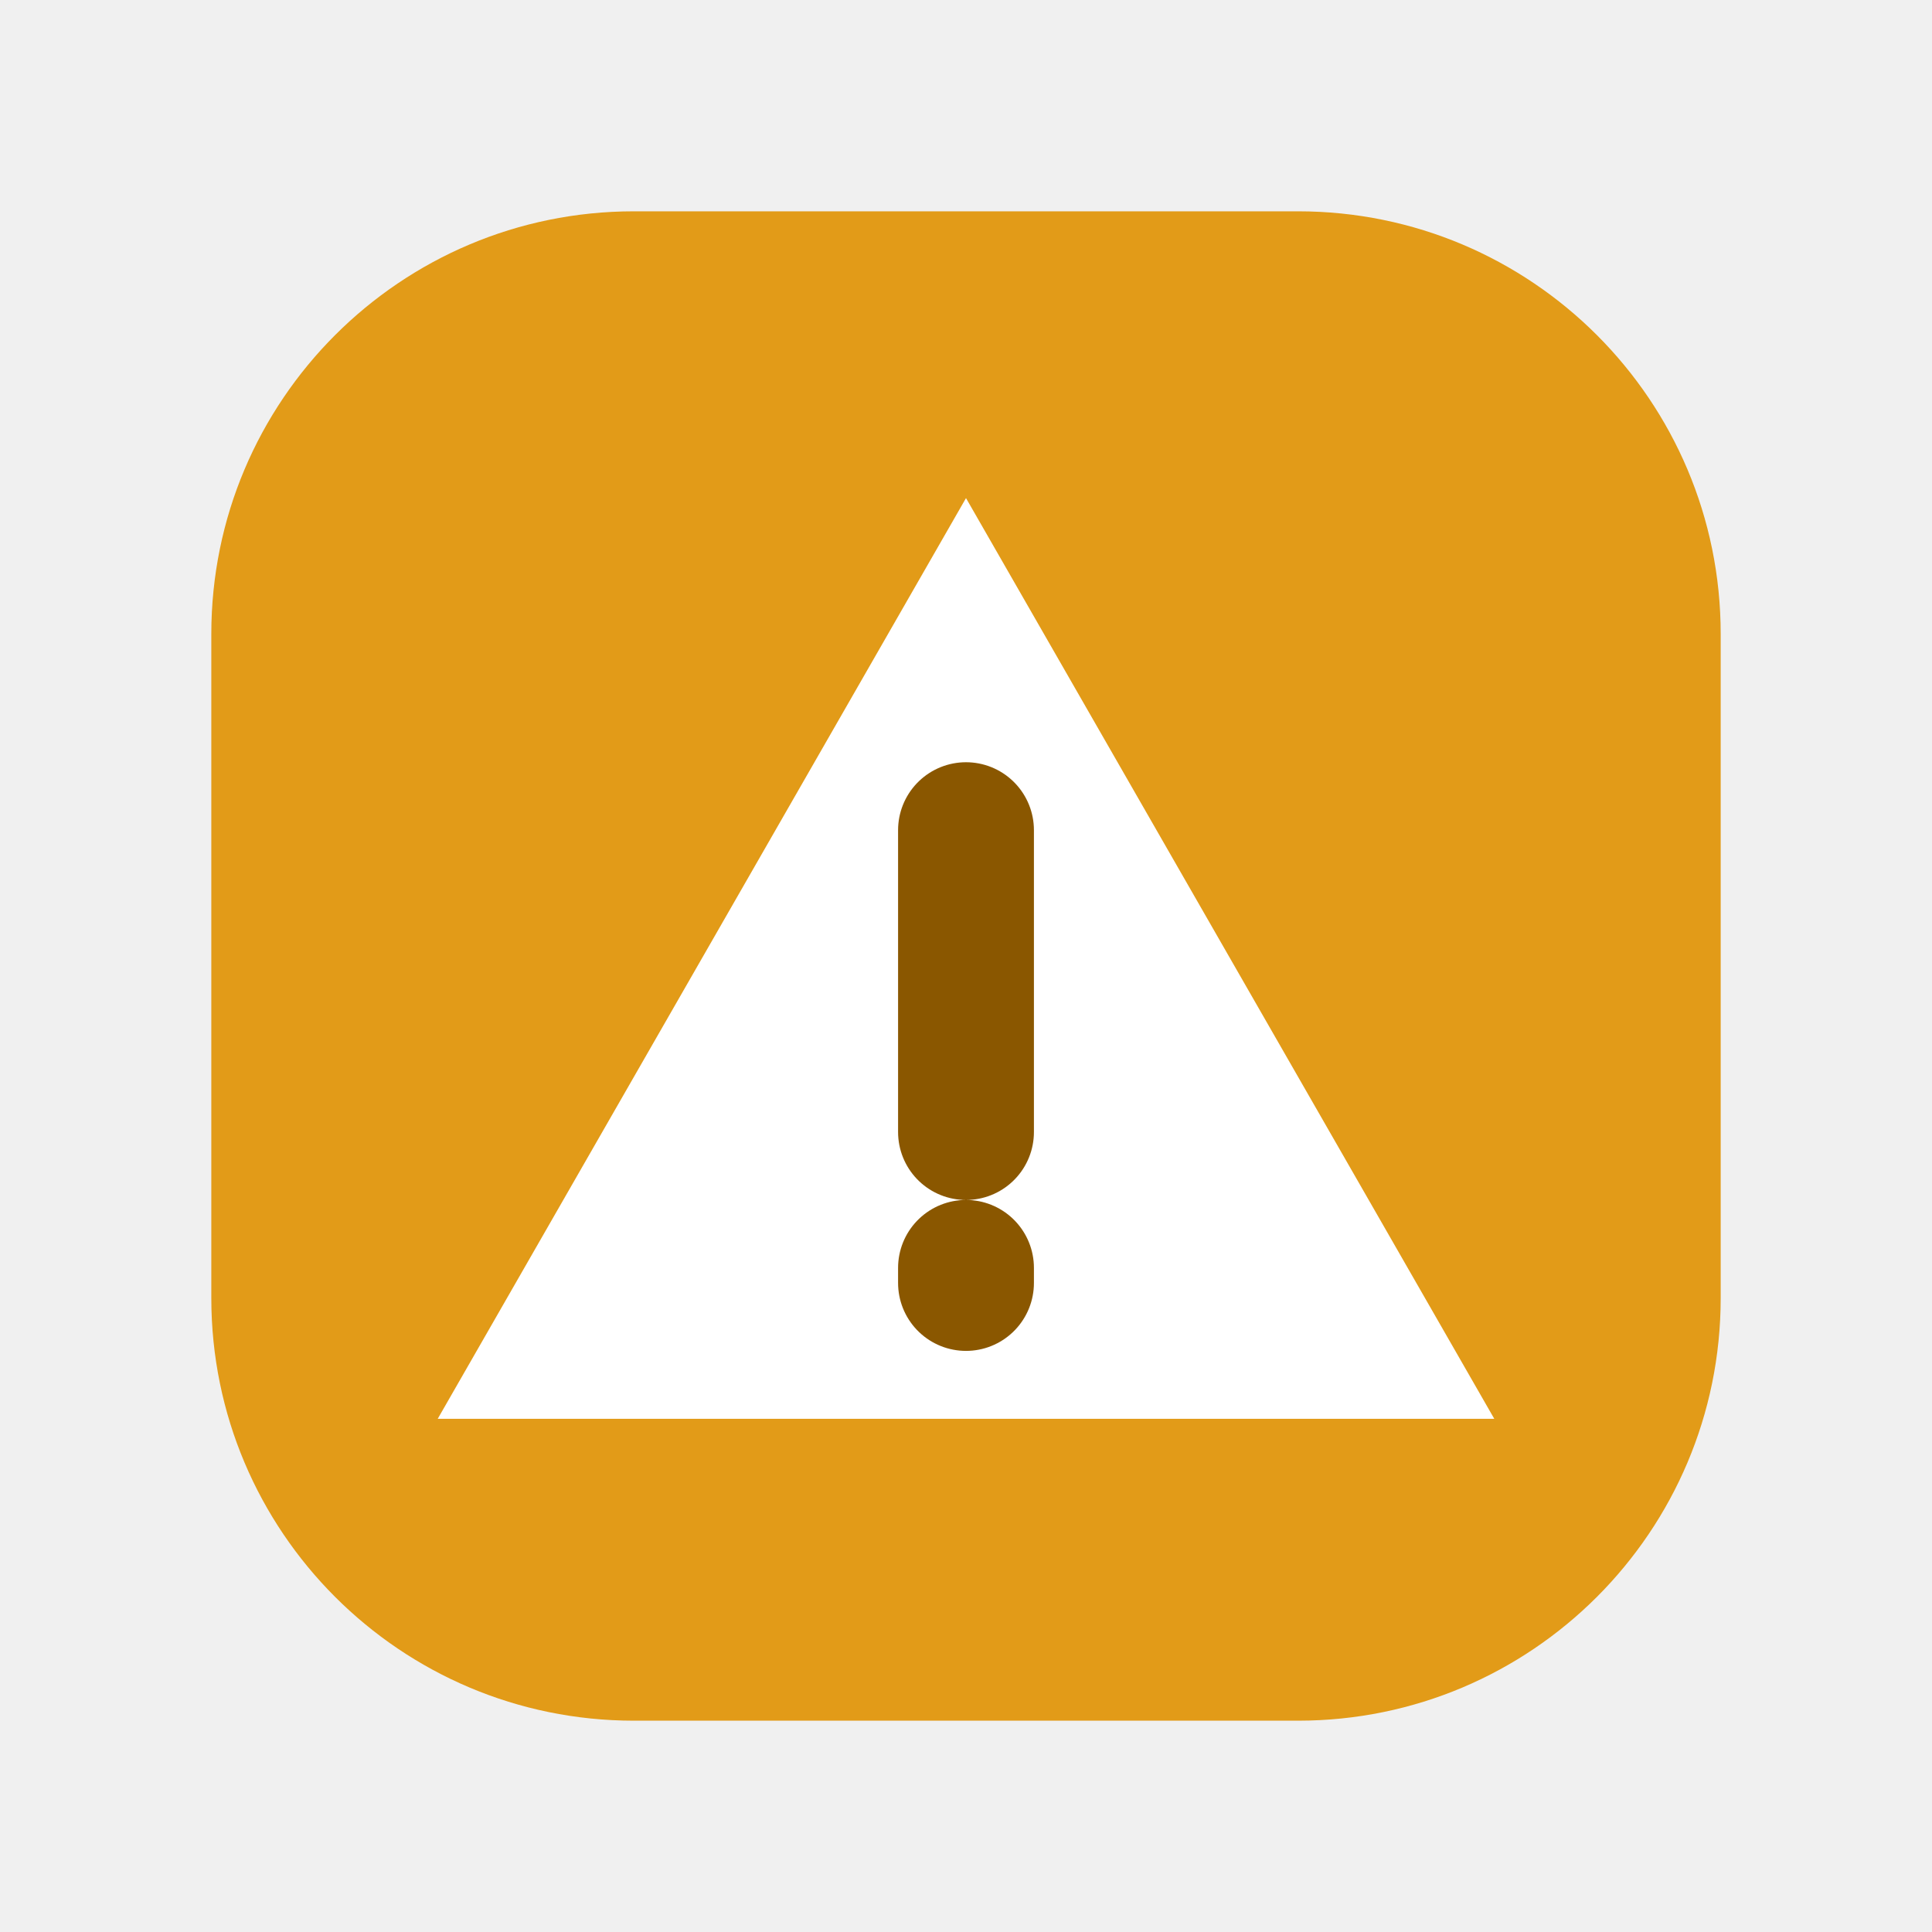
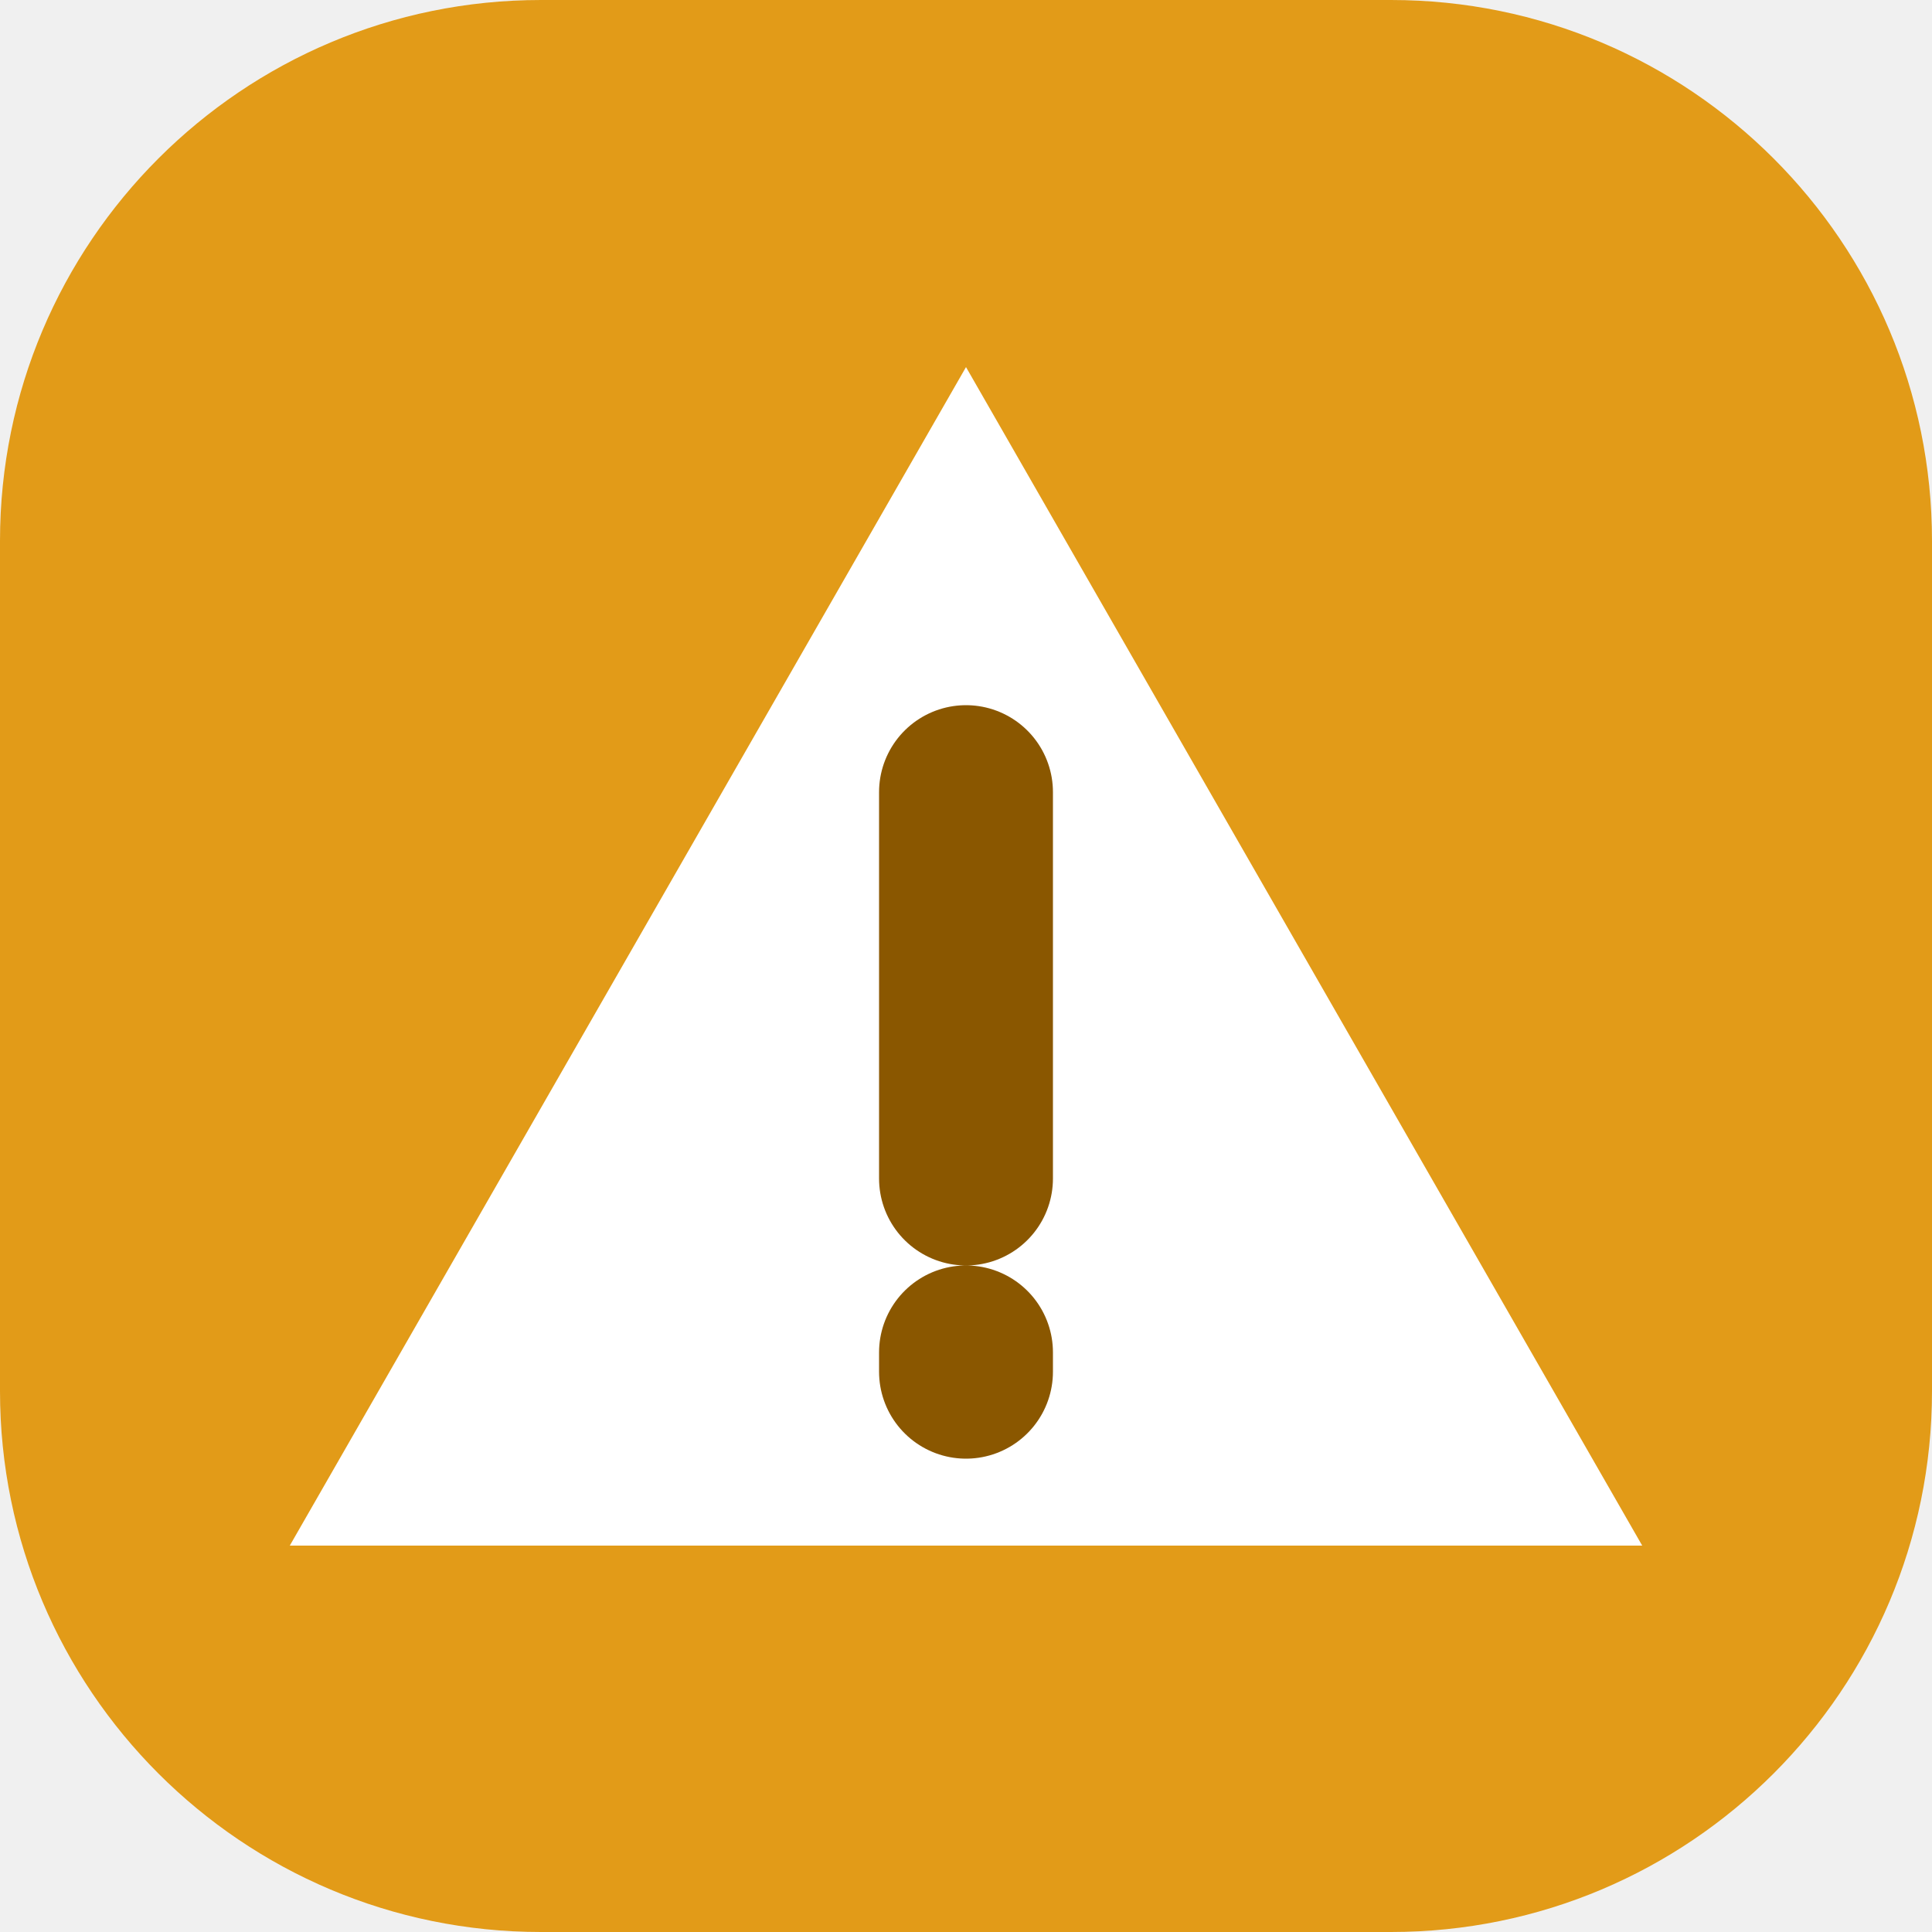
<svg xmlns="http://www.w3.org/2000/svg" viewBox="0 0 128 128" role="img" aria-label="Arthur needs attention">
-   <rect x="14" y="14" width="100" height="100" rx="28" fill="#E29B18" />
-   <path d="M64 33 99 94H29L64 33Z" fill="#FFF" />
-   <path d="M64 55v20M64 84v1" fill="none" stroke="#8A5700" stroke-width="9" stroke-linecap="round" />
+   <g transform="translate(64 64) scale(1.28) translate(-64 -64)">
+     <rect x="14" y="14" width="100" height="100" rx="28" fill="#E29B18" />
+     <path d="M64 33 99 94H29L64 33Z" fill="#FFF" />
+     <path d="M64 55v20M64 84v1" fill="none" stroke="#8A5700" stroke-width="9" stroke-linecap="round" />
+   </g>
</svg>
